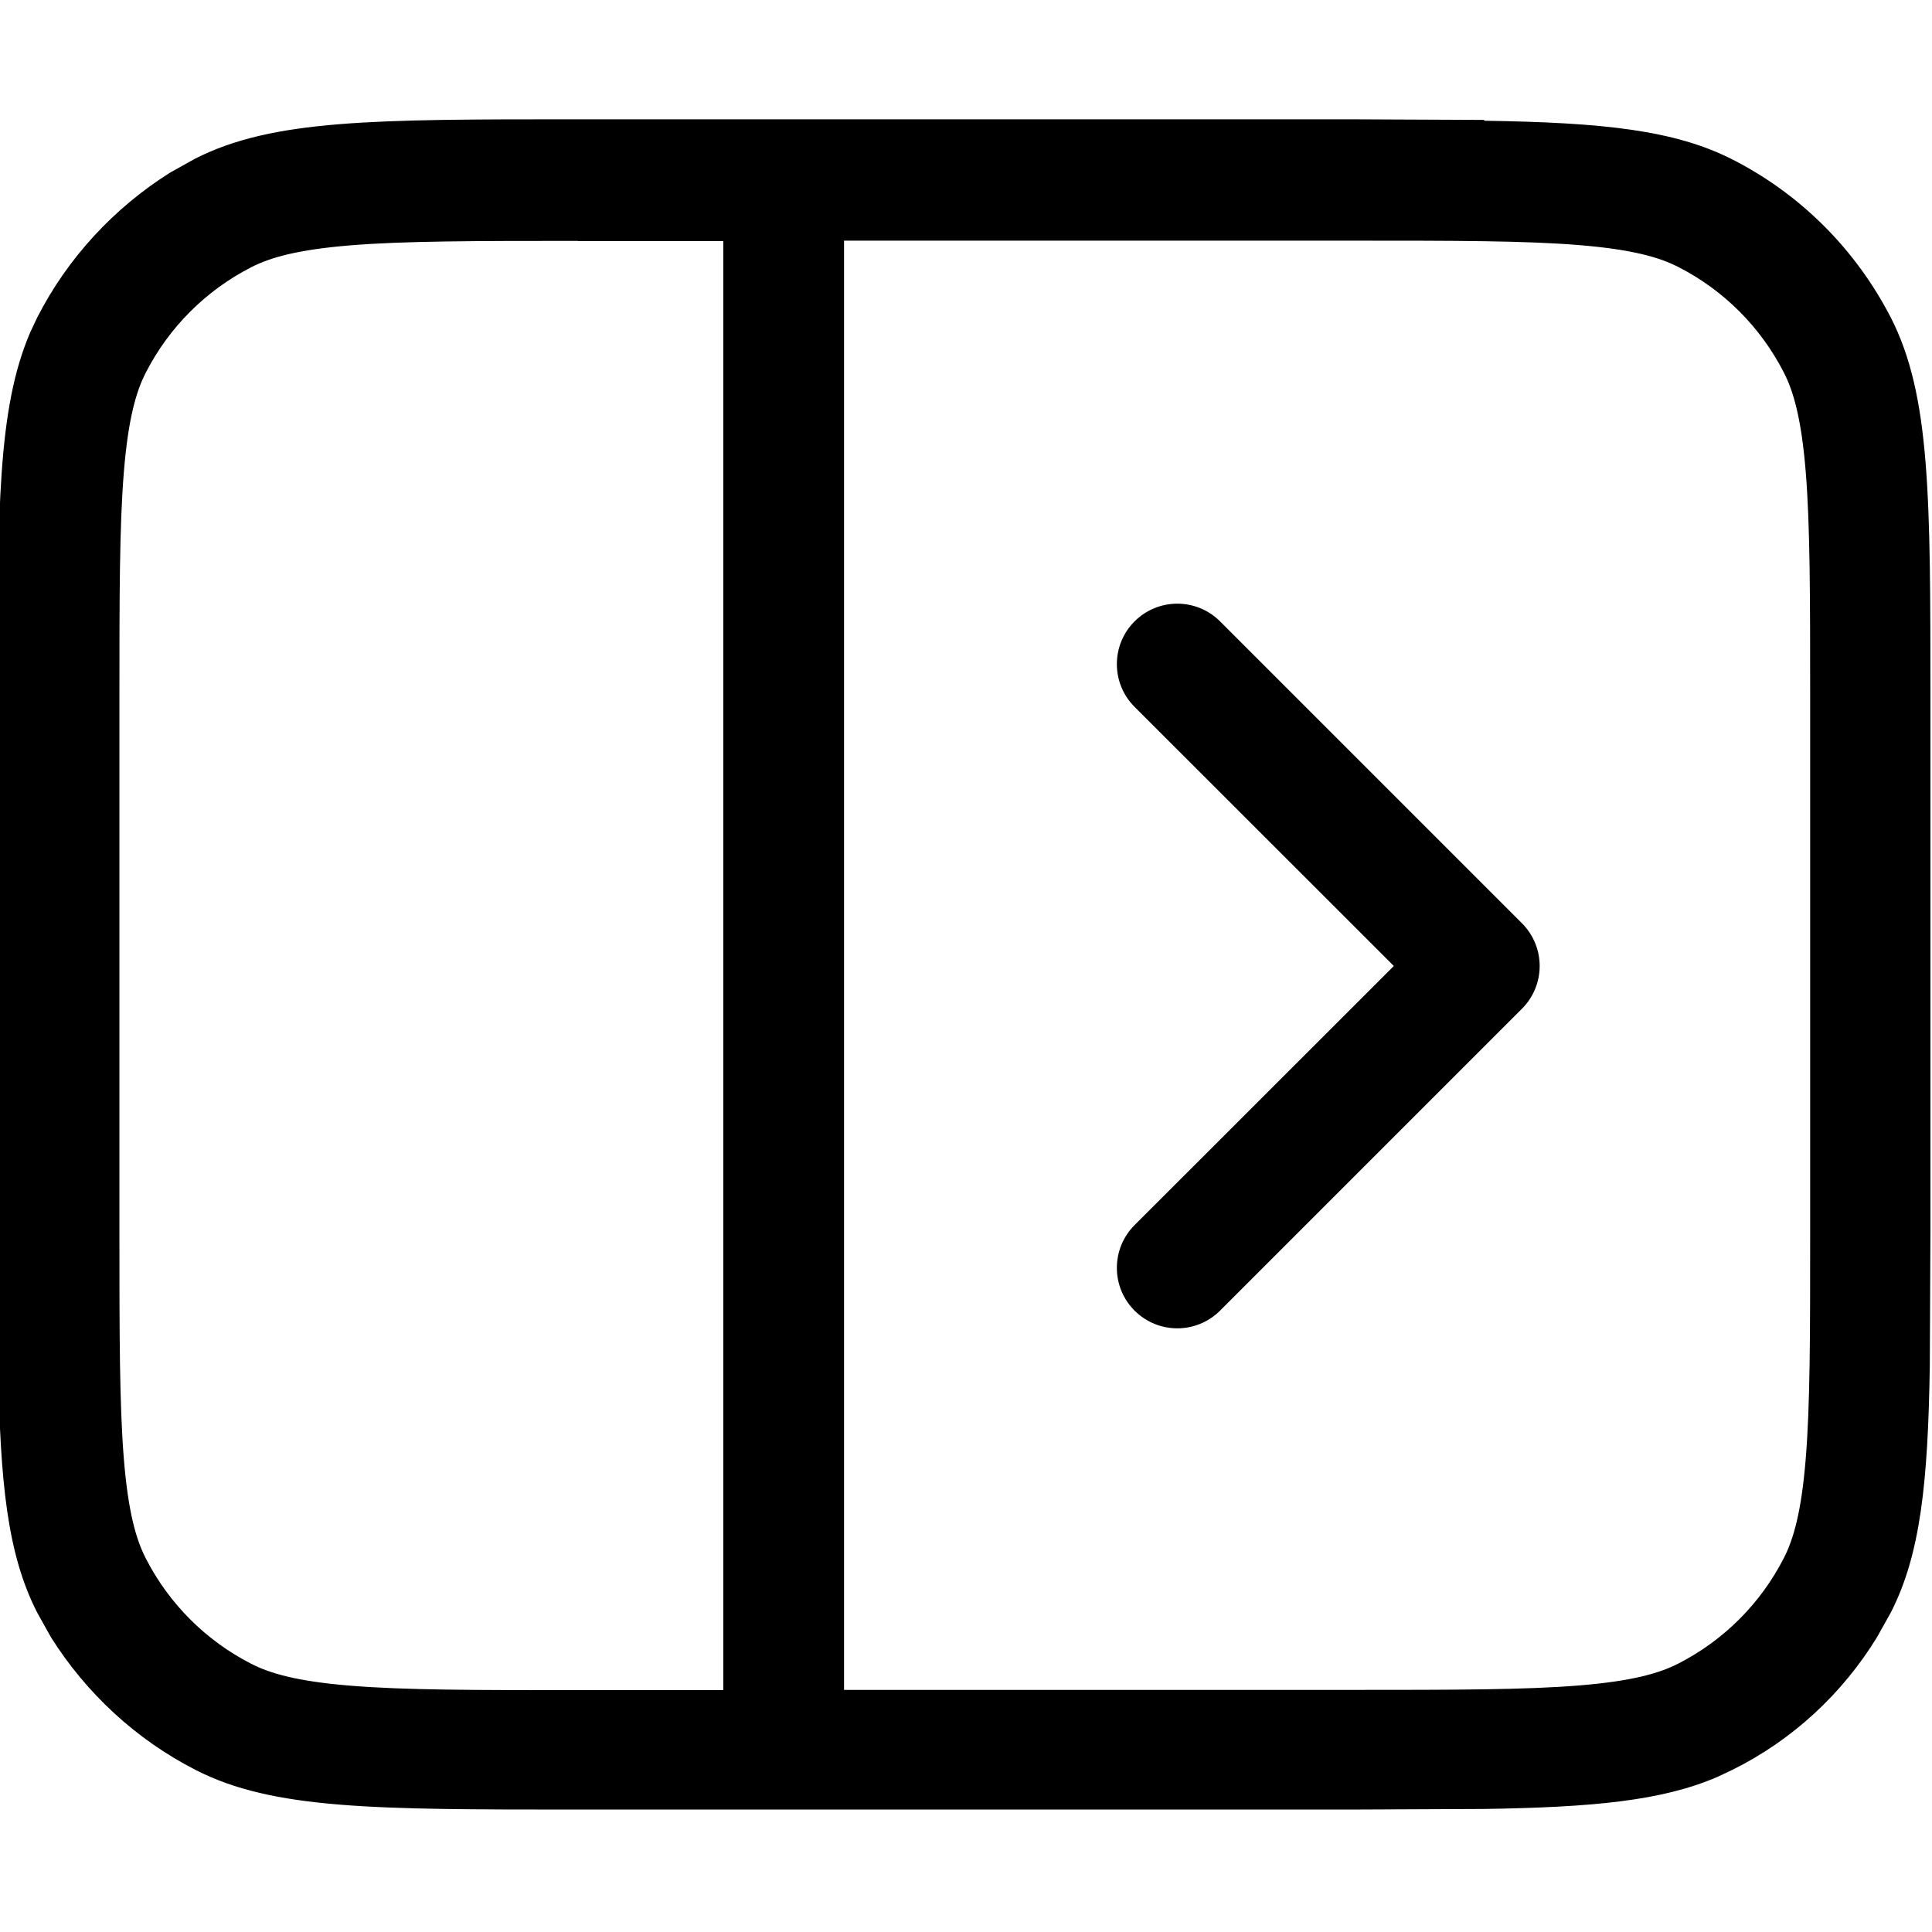
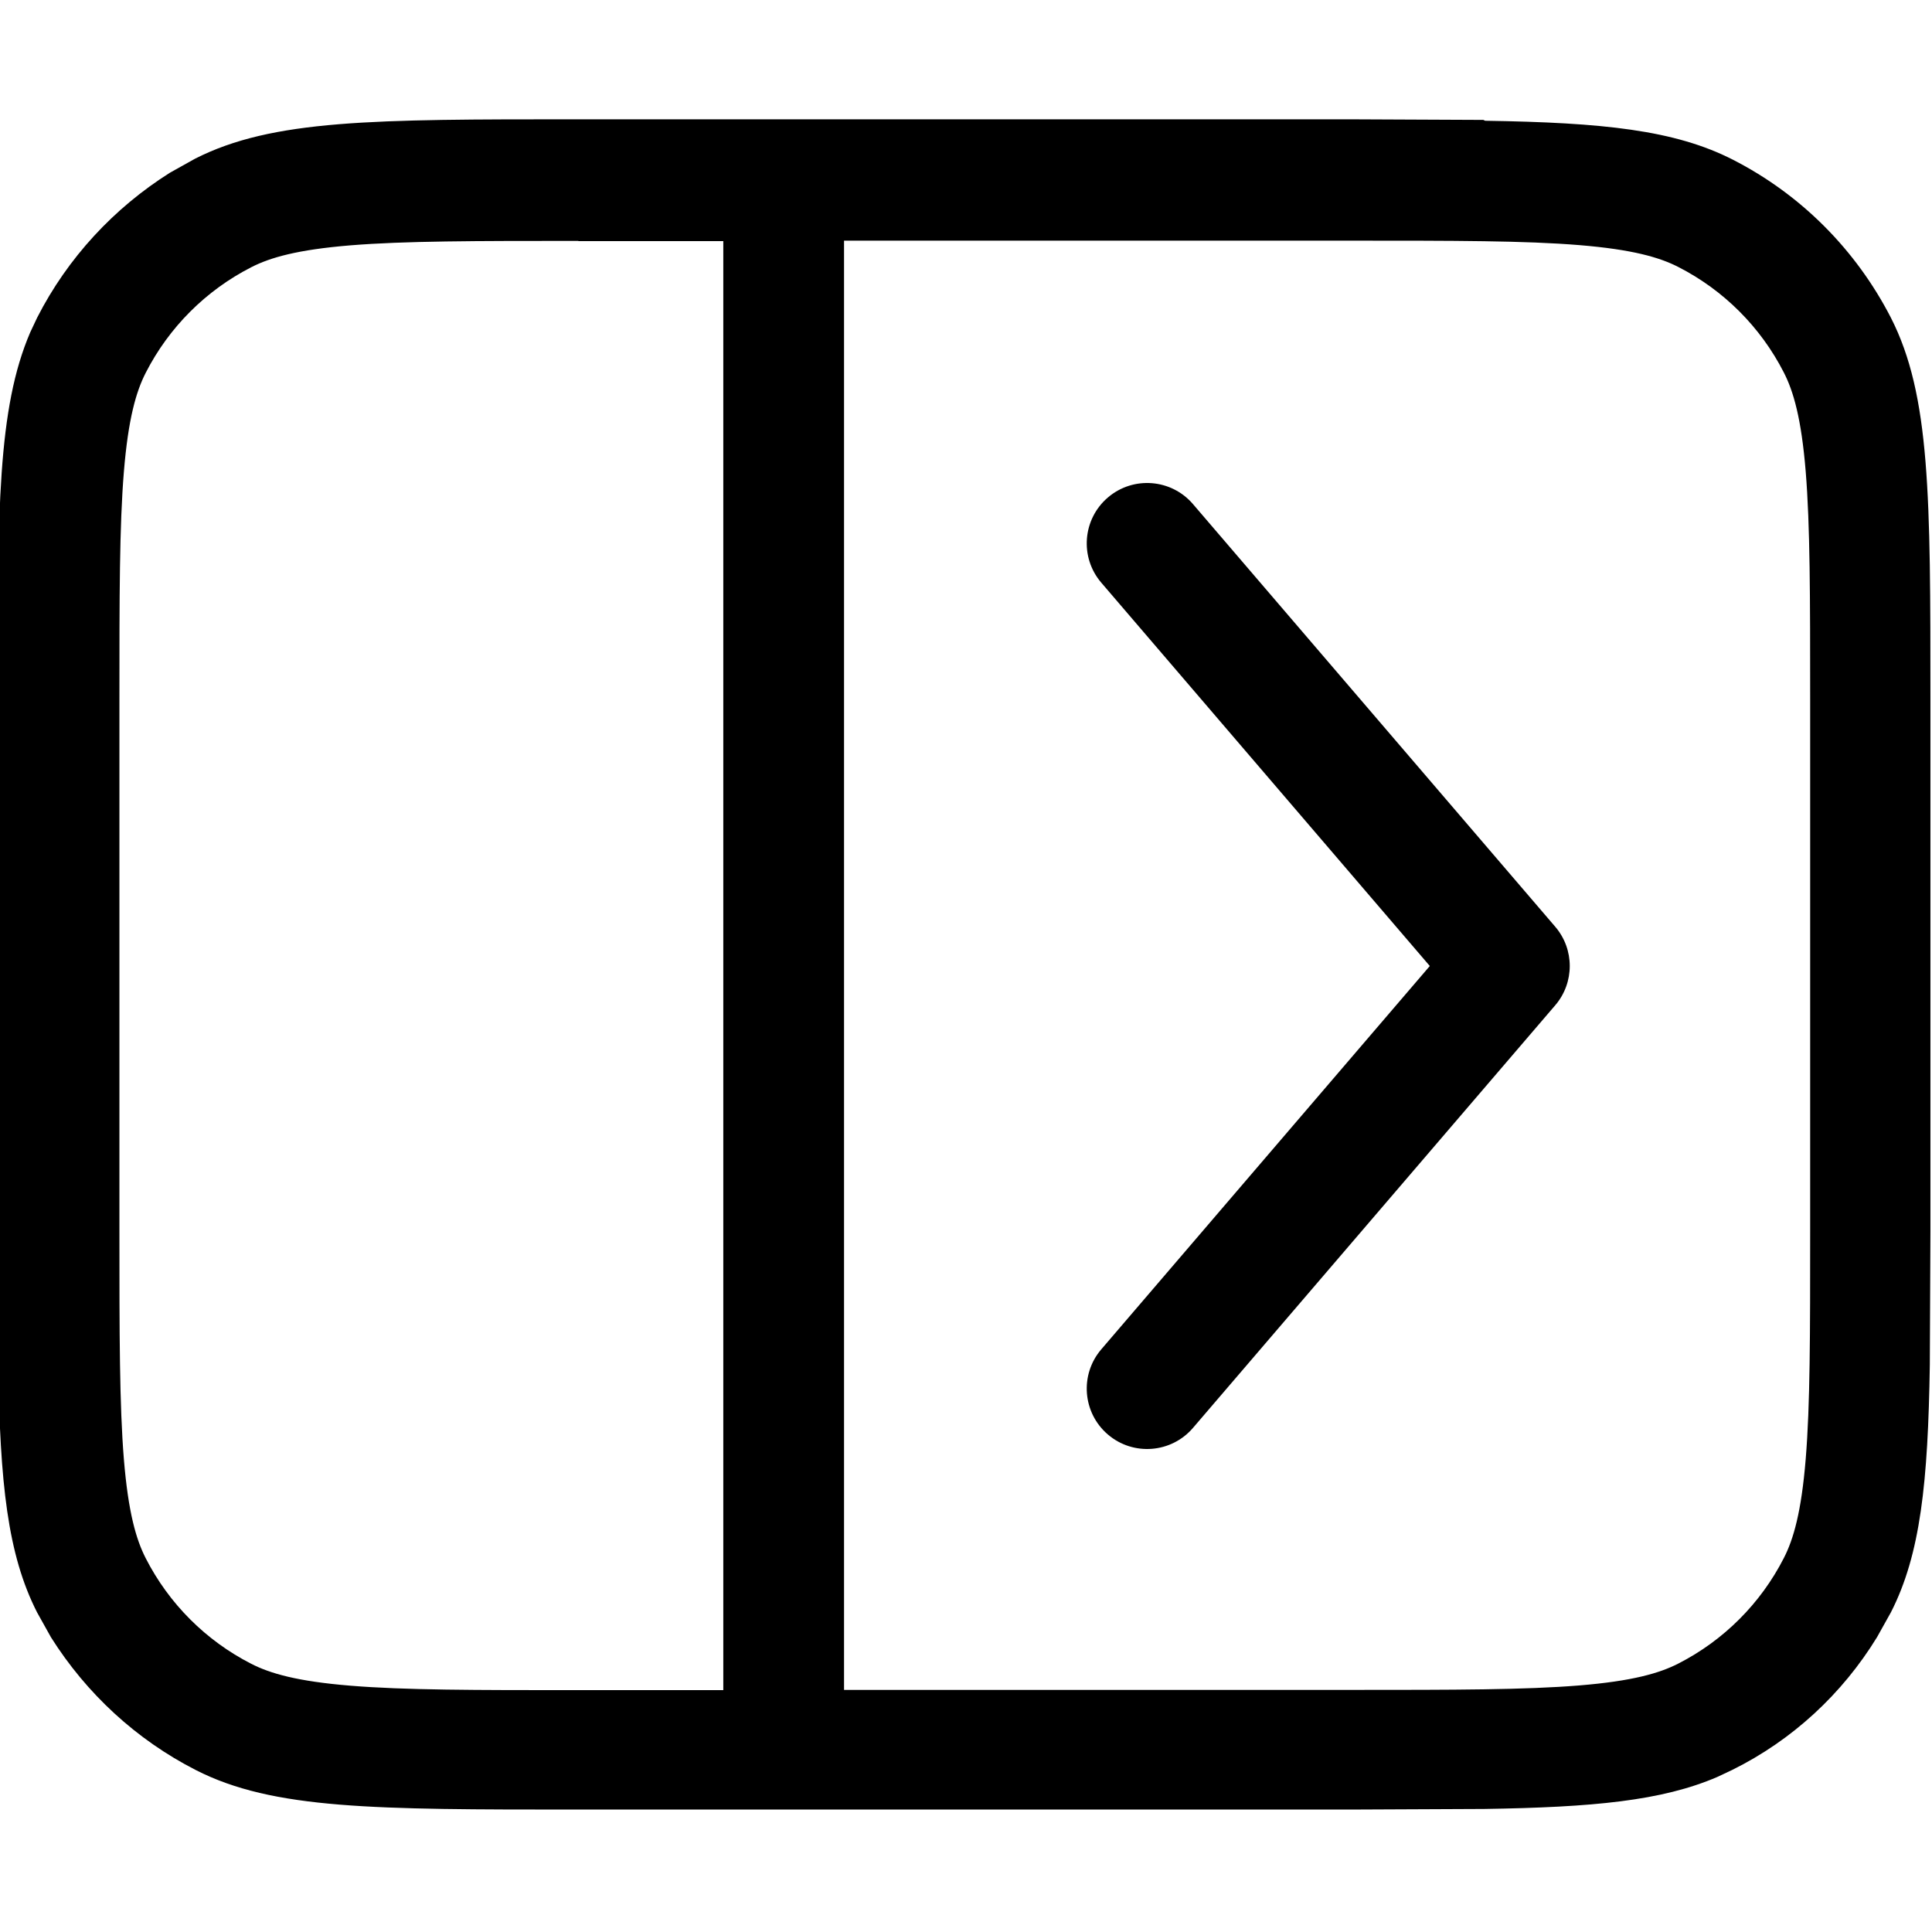
<svg xmlns="http://www.w3.org/2000/svg" viewBox="0 0 16 16">
-   <path d="M10.104 5.146L12.604 7.646A0.5 0.5 0 0 1 12.604 8.354L10.104 10.854A0.5 0.5 0 0 1 9.396 10.146L11.543 8L9.396 5.854A0.5 0.5 0 0 1 10.104 5.146Z" fill="#000" />
+   <path d="M9.88 4.175L12.88 7.675A0.5 0.5 0 0 1 12.88 8.325L9.88 11.825A0.5 0.5 0 0 1 9.12 11.175L11.841 8L9.12 4.825A0.5 0.5 0 0 1 9.88 4.175Z" fill="#000" />
  <path d="m12.3 1c0.975 0.015 1.57 0.077 2.05 0.322 0.564 0.288 1.02 0.746 1.31 1.31 0.327 0.642 0.327 1.48 0.327 3.16v4.4l-0.005 1.11c-0.015 0.975-0.077 1.57-0.322 2.05l-0.115 0.206c-0.288 0.47-0.701 0.853-1.2 1.1l-0.123 0.058c-0.46 0.198-1.03 0.251-1.93 0.265l-1.11 0.005h-6.4c-1.68 0-2.52-2e-4 -3.16-0.327-0.494-0.252-0.907-0.635-1.2-1.1l-0.115-0.206c-0.245-0.481-0.307-1.07-0.322-2.05l-0.005-1.11v-4.4c4.63e-10 -1.58 6.85e-5 -2.41 0.27-3.04l0.058-0.123c0.252-0.494 0.635-0.907 1.1-1.2l0.206-0.115c0.642-0.327 1.48-0.327 3.16-0.327h6.4l1.11 0.005zm-7.51 0.995c-0.856 0-1.44 3.5e-4 -1.89 0.037-0.438 0.036-0.663 0.101-0.819 0.181-0.376 0.192-0.682 0.498-0.874 0.874-0.08 0.156-0.145 0.381-0.181 0.819-0.037 0.45-0.037 1.03-0.037 1.89v4.4c0 0.856 3.5e-4 1.44 0.037 1.89 0.036 0.438 0.101 0.663 0.181 0.819 0.192 0.376 0.498 0.682 0.874 0.874 0.156 0.08 0.381 0.145 0.819 0.181 0.45 0.037 1.03 0.037 1.89 0.037h1.2v-12h-1.2zm2.2 12h4.2c0.856 0 1.44-3e-4 1.89-0.037 0.438-0.036 0.663-0.101 0.819-0.181 0.376-0.192 0.682-0.498 0.874-0.874 0.08-0.156 0.145-0.381 0.181-0.819 0.037-0.45 0.037-1.03 0.037-1.89v-4.4c0-0.856-3e-4 -1.44-0.037-1.89-0.036-0.438-0.101-0.663-0.181-0.819-0.192-0.376-0.498-0.682-0.874-0.874-0.156-0.08-0.381-0.145-0.819-0.181-0.45-0.037-1.03-0.037-1.89-0.037h-4.2v12z" clip-rule="evenodd" fill="#000" fill-rule="evenodd" />
</svg>
